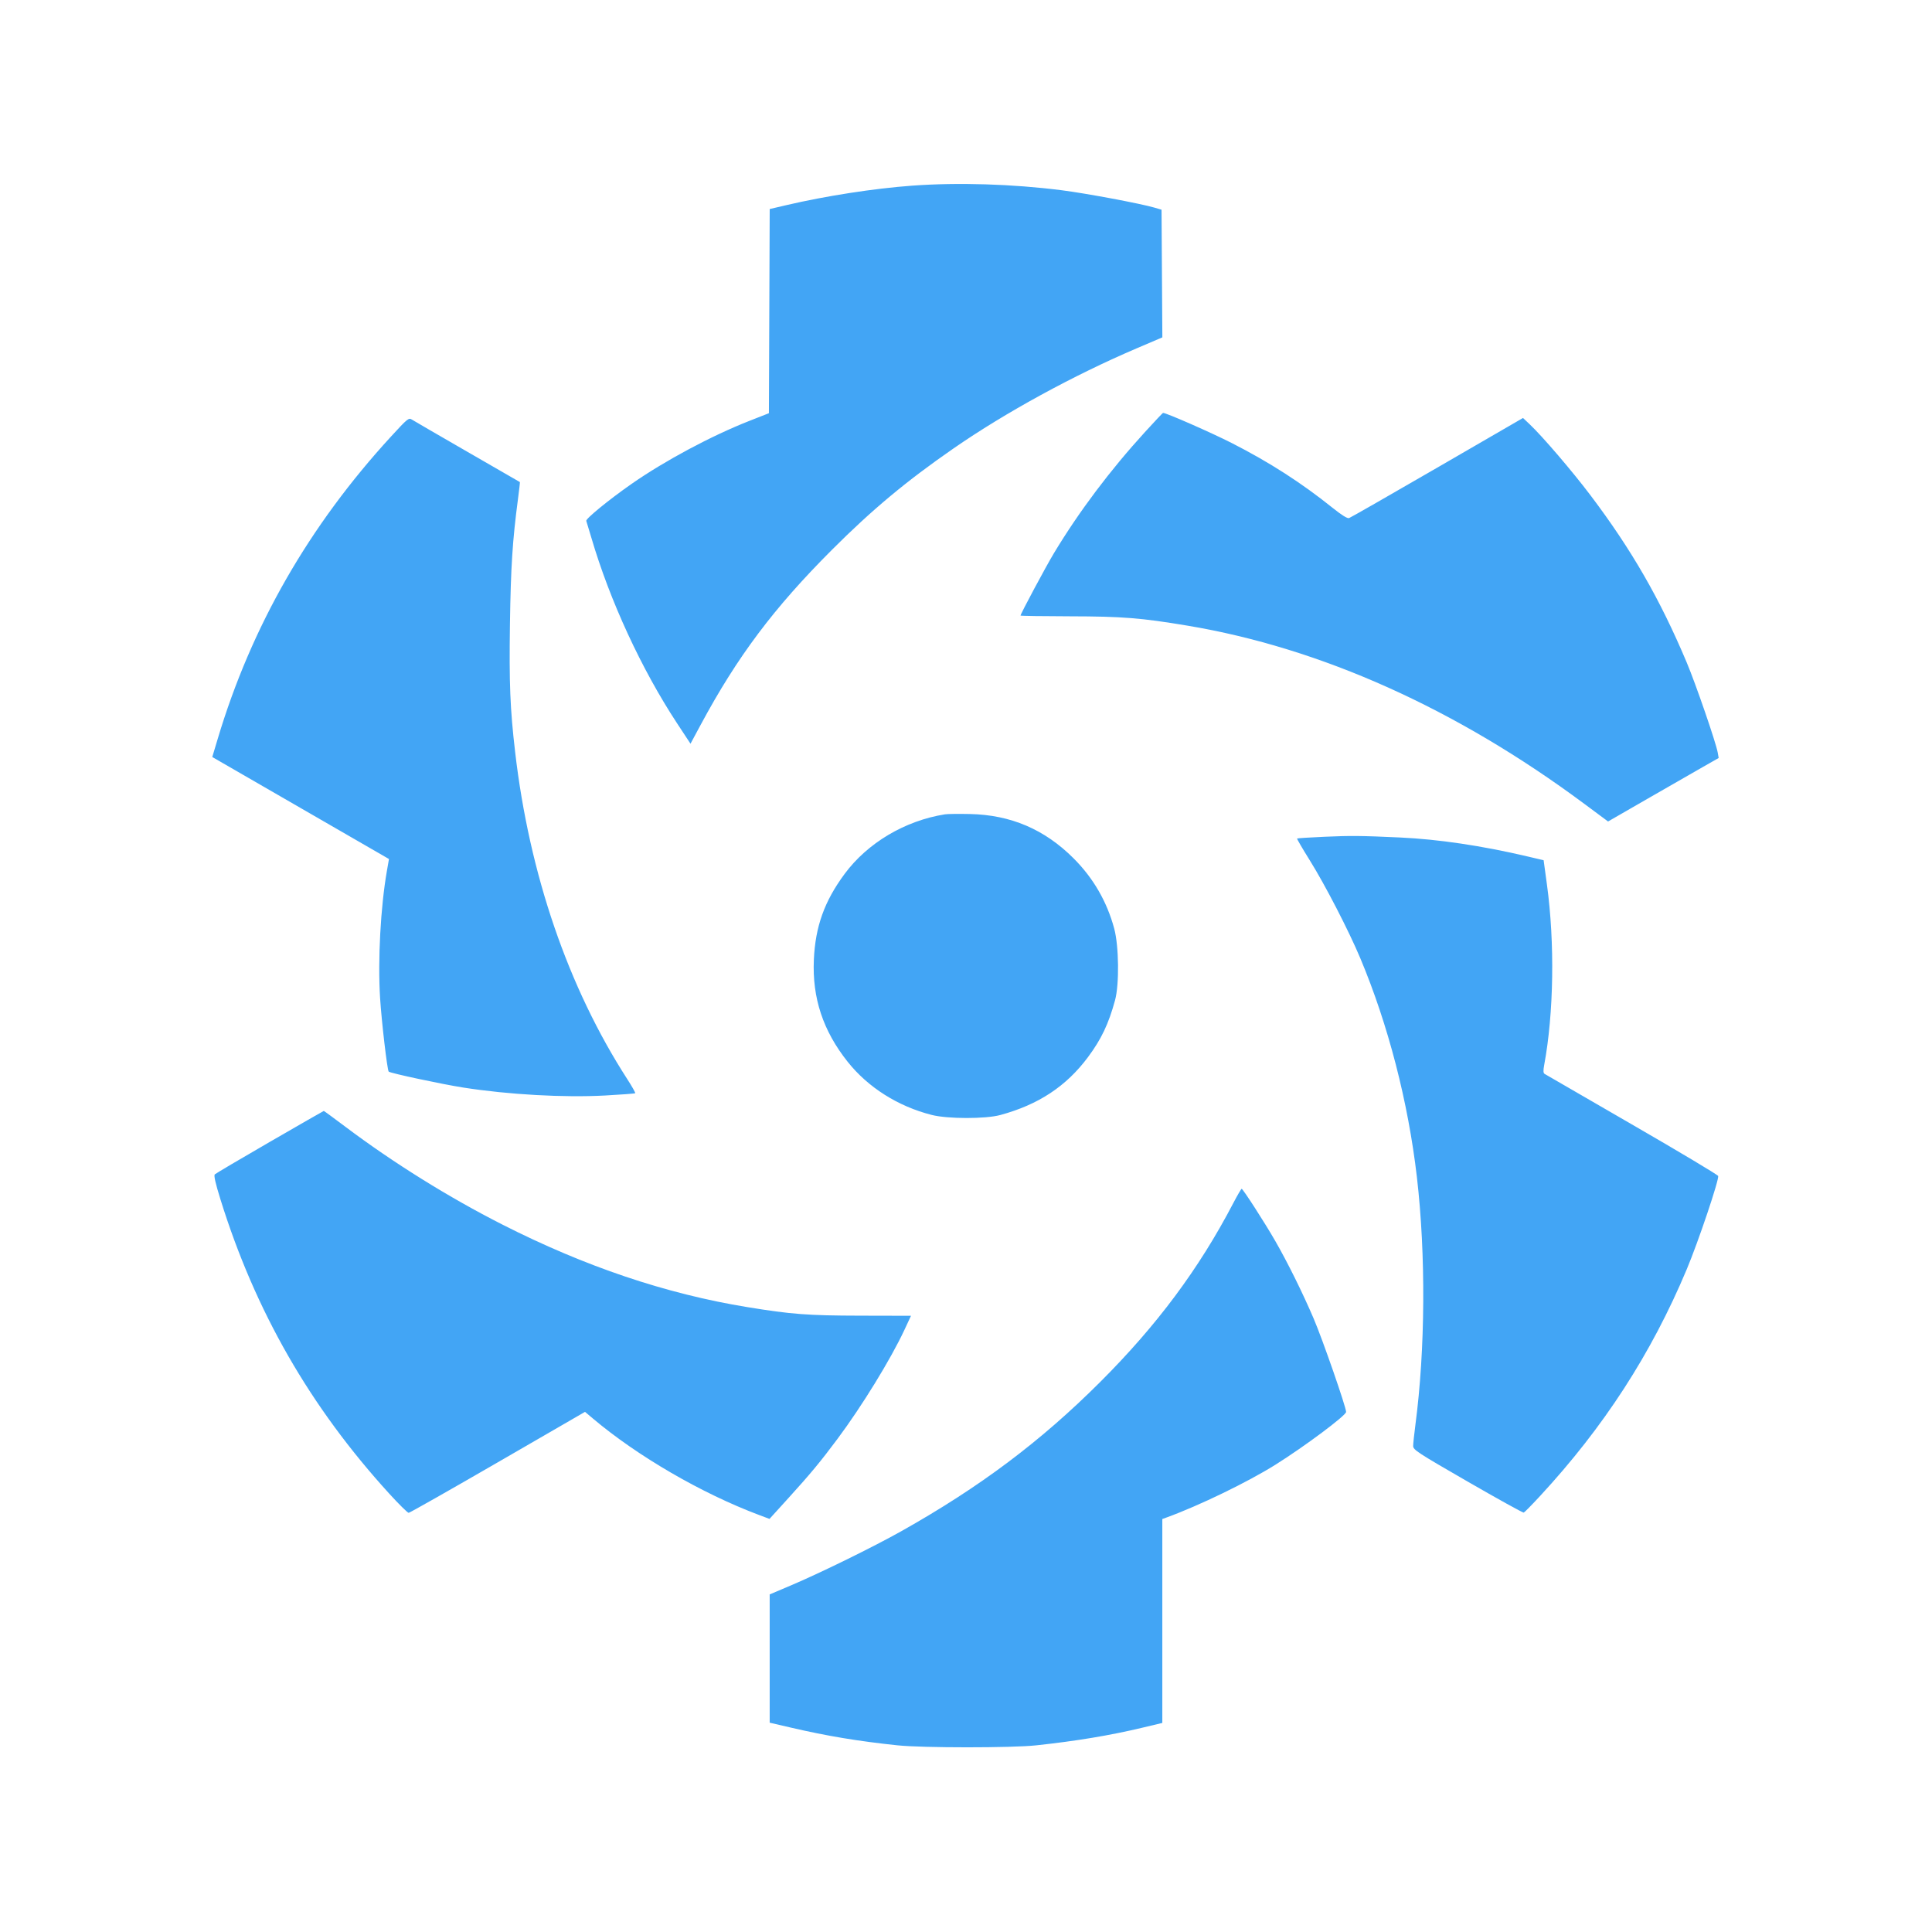
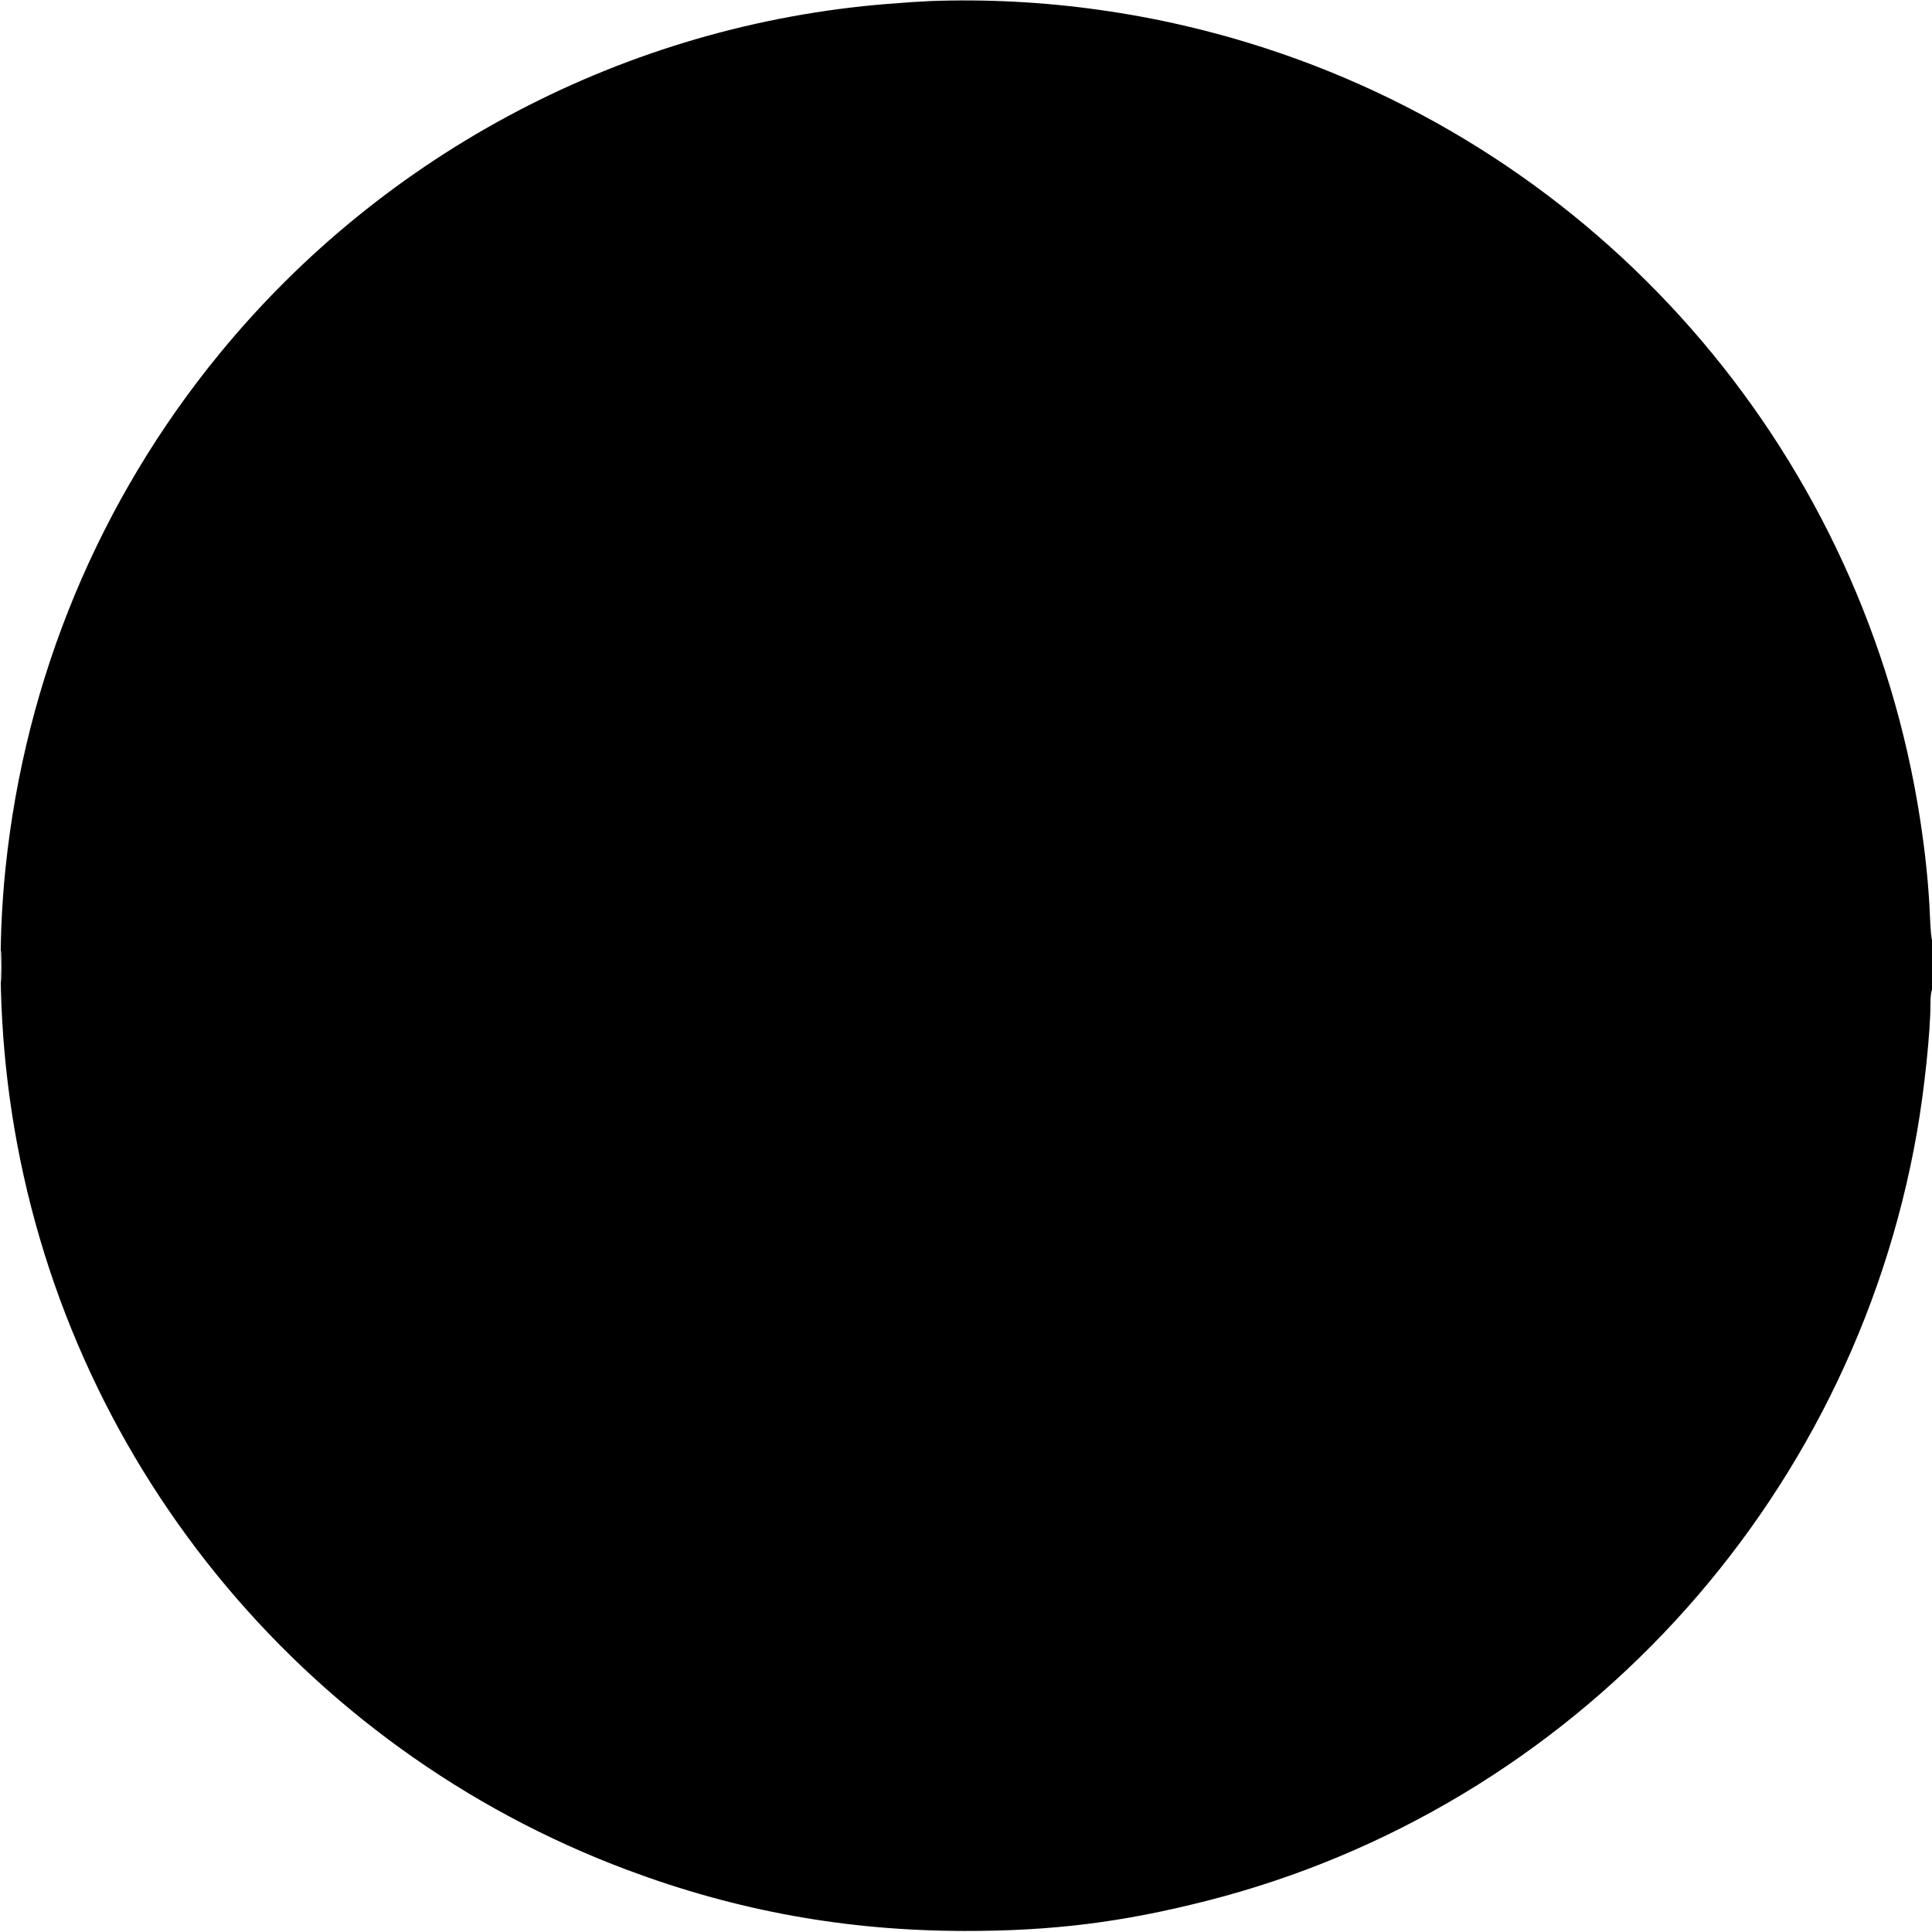
<svg xmlns="http://www.w3.org/2000/svg" width="1240" height="1240">
-   <path d="M585.5 119.157c-24.392 1.775-55.454 6.582-80.743 12.495l-10.743 2.512-.257 65.522-.257 65.523-12.5 4.911c-24.453 9.608-54.301 25.574-75.692 40.488-14.402 10.041-29.52 22.393-29.025 23.713.243.648 1.692 5.443 3.22 10.655 11.868 40.48 32.267 84.639 55.173 119.442l8.503 12.917 6.683-12.417c23.502-43.672 46.807-74.722 84.066-112.002 25.738-25.754 47.825-44.173 78.072-65.109 33.386-23.108 77-46.934 117.761-64.332l16.261-6.94-.261-40.974-.261-40.973-4.5-1.319c-8.958-2.625-43.862-9.169-59.5-11.155-31.749-4.032-66.513-5.102-96-2.957M734.906 277.25c-22.472 24.627-42.334 51.05-58.443 77.75-5.099 8.45-21.464 39.014-21.462 40.083 0 .229 14.287.445 31.75.479 33.627.065 45.612 1.017 75.303 5.978 85.759 14.331 172.63 53.33 254.813 114.394l15.221 11.31 25.706-14.808c14.138-8.144 30.112-17.312 35.497-20.372l9.79-5.564-.61-3.5c-1.096-6.29-14.149-44.185-19.977-58-17.139-40.622-35.248-72.077-61.599-107-11.686-15.488-30.818-37.844-39.039-45.62l-4.356-4.119-55 31.858c-30.25 17.522-55.747 32.106-56.66 32.408-1.079.358-4.75-1.93-10.5-6.543-20.084-16.116-40.545-29.274-64.607-41.547C777.601 277.739 748.585 265 746.461 265c-.207 0-5.407 5.512-11.555 12.25m-483.911 2.889c-52.729 57.452-89.592 121.745-111.254 194.044l-3.501 11.683 56.707 32.735 56.706 32.734-1.326 7.583c-4.069 23.272-5.894 57.248-4.381 81.582.926 14.898 4.591 46.254 5.526 47.28.898.986 34.289 8.122 48.028 10.264 28.958 4.515 64.488 6.499 90.867 5.074 10.377-.56 19.07-1.222 19.319-1.471.248-.248-2.035-4.306-5.074-9.017-37.96-58.843-62.879-131.564-72.005-210.13-3.219-27.711-3.869-43.866-3.307-82.149.534-36.338 1.631-53.441 5.12-79.832.798-6.039 1.368-11.04 1.266-11.112-.102-.073-15.261-8.815-33.686-19.427-18.425-10.613-34.464-19.919-35.642-20.682-2.027-1.312-2.739-.735-13.363 10.841M606.5 522.653c-25.669 4.073-49.712 18.357-64.437 38.283-12.956 17.531-18.769 33.768-19.713 55.064-1.087 24.502 5.901 45.6 21.676 65.452 13.091 16.473 32.315 28.634 53.974 34.141 10.222 2.599 34.507 2.629 44 .054 24.469-6.637 42.328-18.418 56.253-37.107 8.576-11.511 13.261-21.347 17.403-36.54 2.782-10.202 2.502-34.762-.523-46-4.654-17.286-13.403-32.422-26.057-45.076-18.639-18.639-40.322-27.911-66.576-28.47-7.15-.152-14.35-.062-16 .199m243.676 14.396c-9.529.421-17.487.928-17.685 1.126-.198.198 3.43 6.427 8.061 13.843 9.872 15.805 25.076 45.255 32.515 62.982 17.89 42.628 30.726 92.267 36.33 140.5 5.776 49.707 5.41 110.661-.955 158.936-.793 6.015-1.442 12.144-1.442 13.62 0 2.476 2.712 4.248 35.027 22.888 19.264 11.113 35.44 20.059 35.946 19.88.506-.178 5.205-4.957 10.444-10.619 40.968-44.285 71.417-91.321 94.113-145.385 7.518-17.906 21.003-57.989 20.208-60.062-.302-.785-25.229-15.681-55.393-33.103-30.165-17.421-55.37-32.011-56.011-32.422-.843-.54-.908-2.132-.233-5.74 6.158-32.924 6.854-78.418 1.771-115.688l-2.141-15.695-10.616-2.49c-29.261-6.862-56.983-10.974-81.615-12.105-25.026-1.149-31.483-1.212-48.324-.466M173.193 732.877c-18.869 10.91-34.771 20.301-35.338 20.868-.708.708.416 5.685 3.59 15.893 22.372 71.955 57.534 133.26 108.468 189.112 6.144 6.737 11.715 12.235 12.379 12.217.665-.019 26.402-14.607 57.195-32.419l55.987-32.386 5.013 4.231c28.719 24.239 69.849 48.122 106.705 61.961l6.691 2.512 11.972-13.183c14.282-15.727 20.74-23.512 31.675-38.183 15.78-21.171 34.174-51.134 42.972-70l4.197-9-32.6-.072c-33.662-.073-44.236-.877-72.599-5.517-52.086-8.52-104.017-26.026-157-52.926-34.47-17.5-69.941-39.589-100.682-62.699-7.525-5.657-13.825-10.277-14-10.266-.175.011-15.756 8.946-34.625 19.857M791.52 772.25c-22.058 42.207-48.977 78.371-85.449 114.795-38.124 38.072-77.236 67.416-127.546 95.69-17.969 10.099-51.743 26.686-70.775 34.76l-13.75 5.834v82.327l13.75 3.194c23.233 5.395 43.059 8.689 68.25 11.336 16.09 1.691 73.361 1.705 89 .021 25.772-2.774 47.439-6.375 68.25-11.344l12.75-3.045V974.95l2.75-1.001c20.982-7.643 52.157-22.755 69.847-33.859 18.882-11.852 45.274-31.559 45.357-33.868.102-2.831-15.119-46.644-20.841-59.99-7.171-16.726-16.651-35.878-24.655-49.808-6.712-11.68-20.708-33.401-21.531-33.415-.315-.005-2.748 4.154-5.407 9.241" fill="#42a5f5" fill-rule="evenodd" />
+   <path d="M596.5.701c-4.4.164-16.55.984-27 1.823C402.549 15.922 247.173 97.3 140.905 227 63.66 321.278 16.279 435.121 3.561 557c-5.306 50.855-3.953 104.529 3.945 156.5C41.207 935.257 192.713 1121.747 403 1200.317c70.261 26.252 140.316 38.905 216 39.013 56.242.08 101.109-5.5 155.5-19.337 234.792-59.733 413.998-253.73 455.892-493.517 4.712-26.974 8.608-64.135 8.608-82.117 0-4.532.45-8.519 1-8.859.599-.37 1-7.03 1-16.618 0-8.8-.38-15.765-.845-15.478-.464.287-1.125-6.549-1.467-15.191-.754-19.049-2.886-40.139-6.288-62.213-35.64-231.236-197.822-422.483-419.664-494.87C742.91 8.346 669.292-2.014 596.5.701M.407 620c0 9.075.152 12.788.337 8.25.185-4.538.185-11.962 0-16.5s-.337-.825-.337 8.25" fill="undefined" fill-rule="evenodd" />
</svg>
